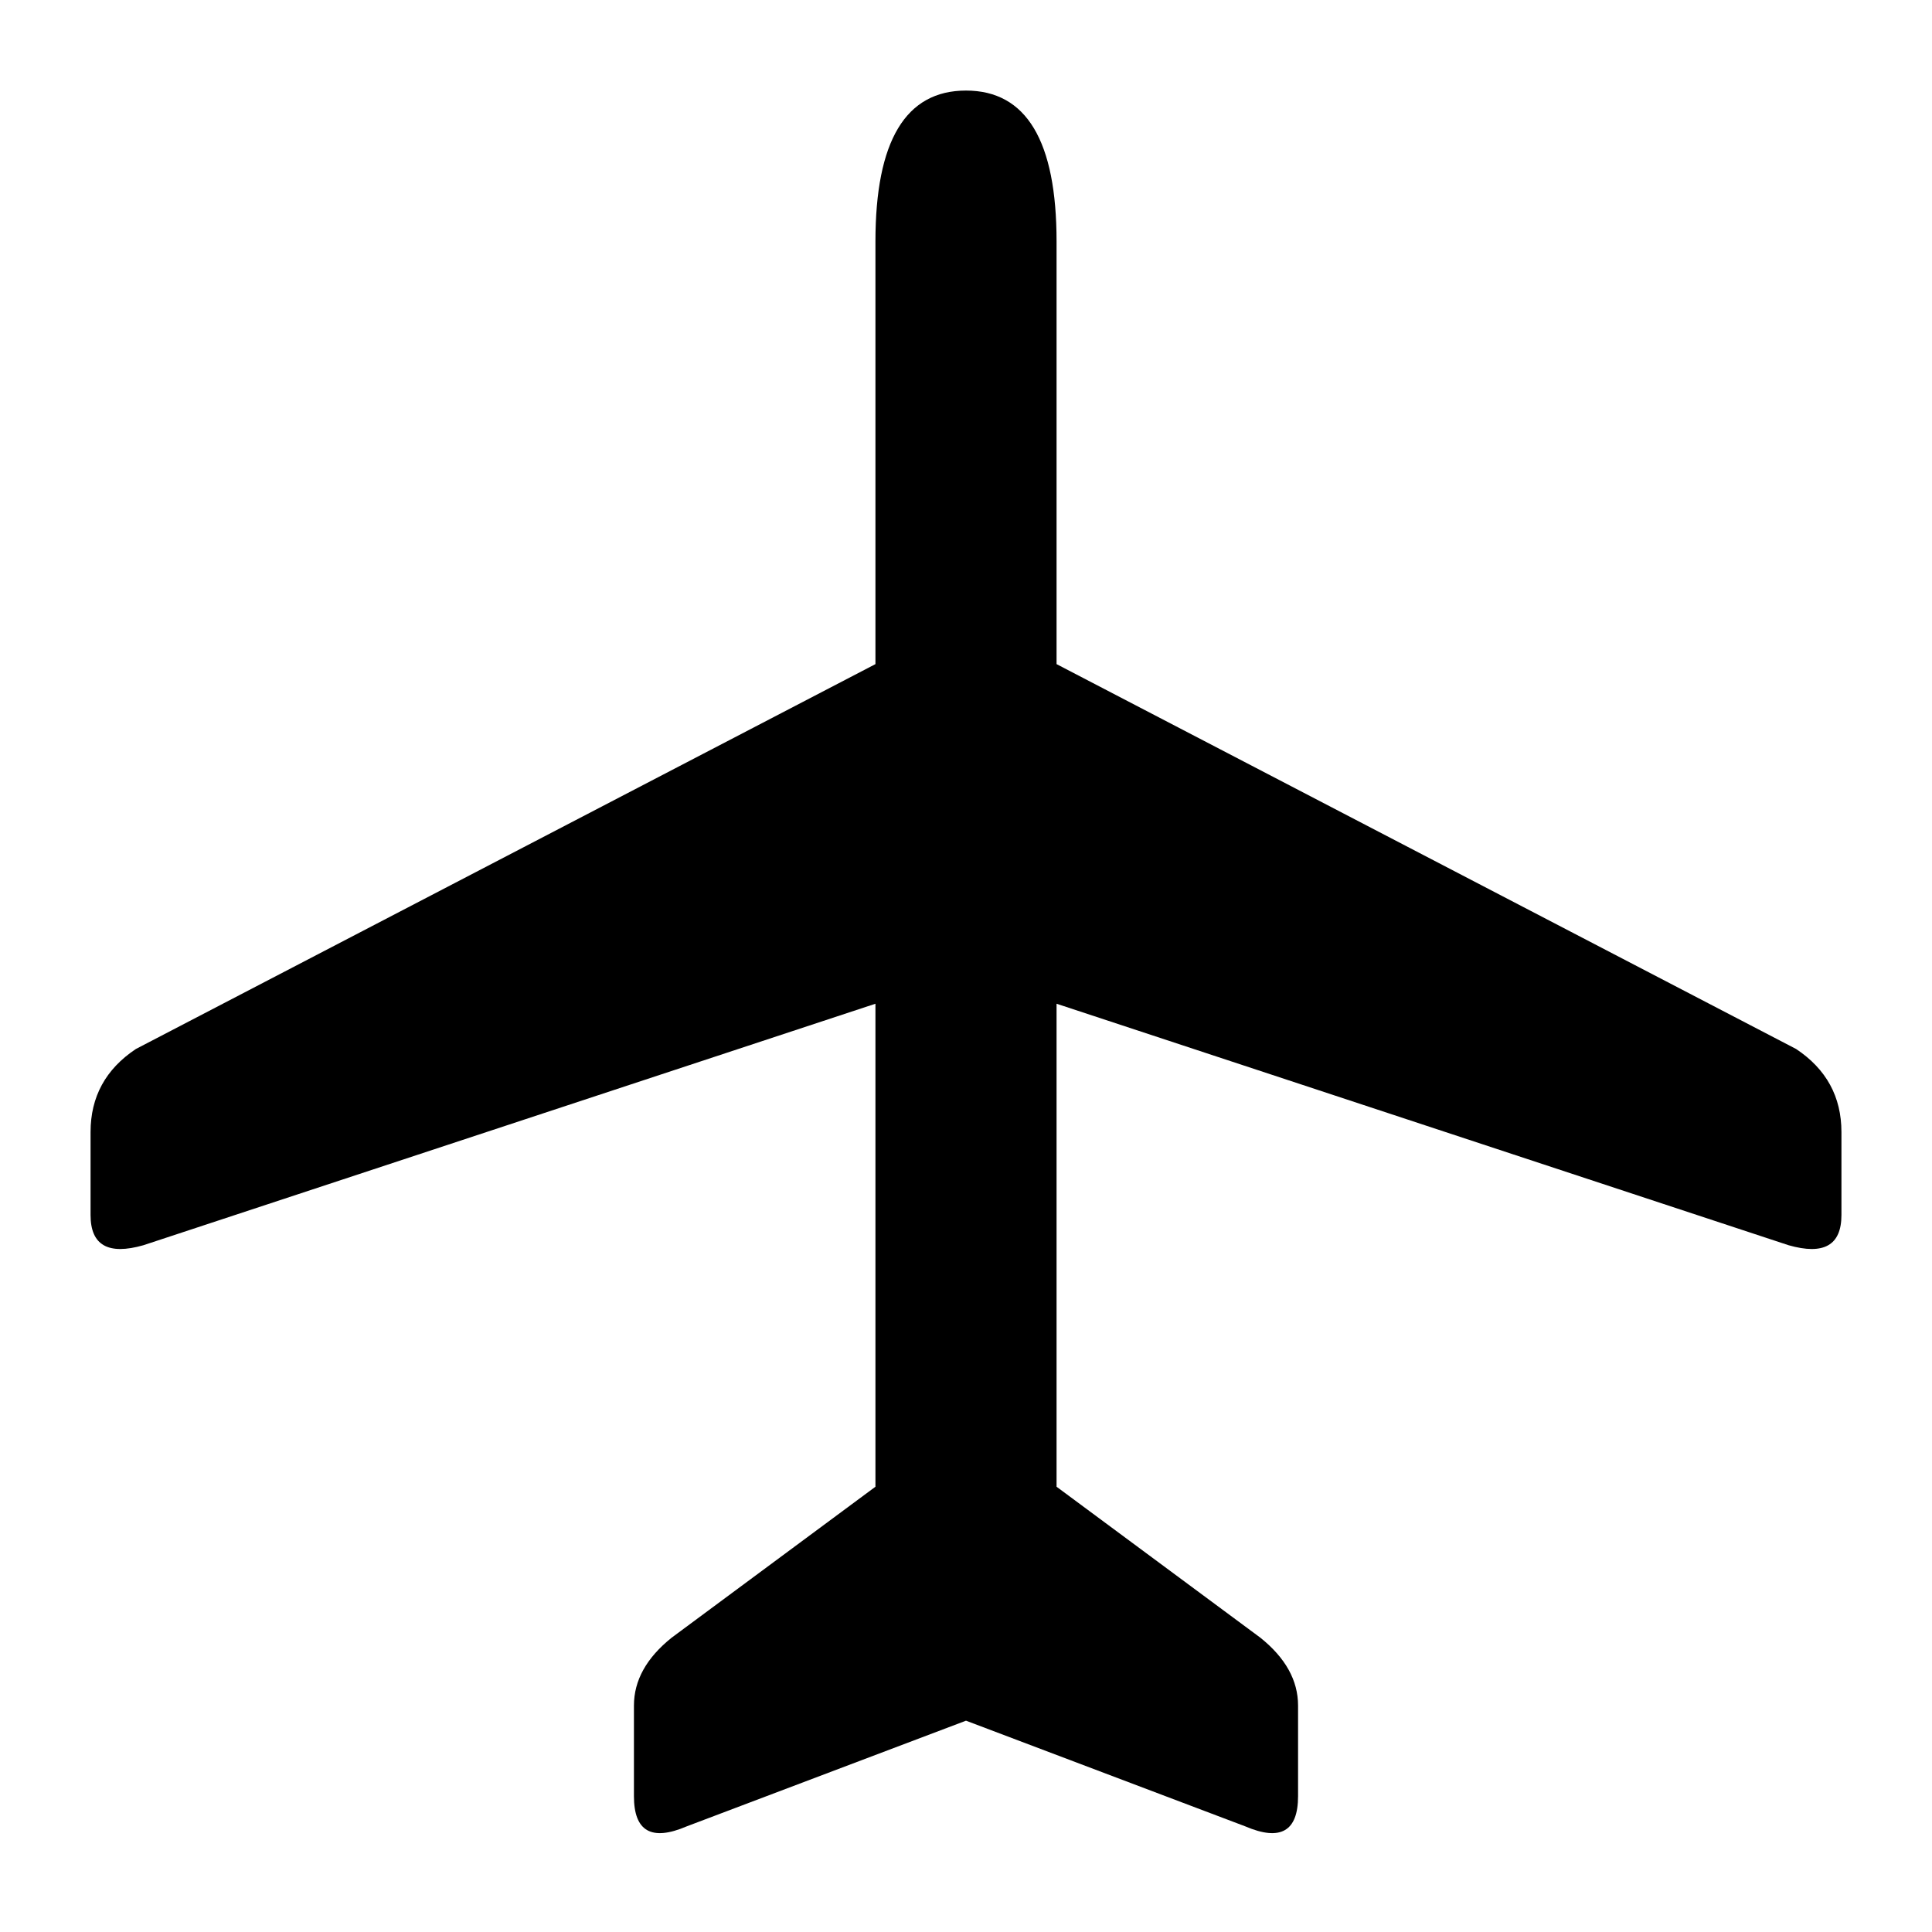
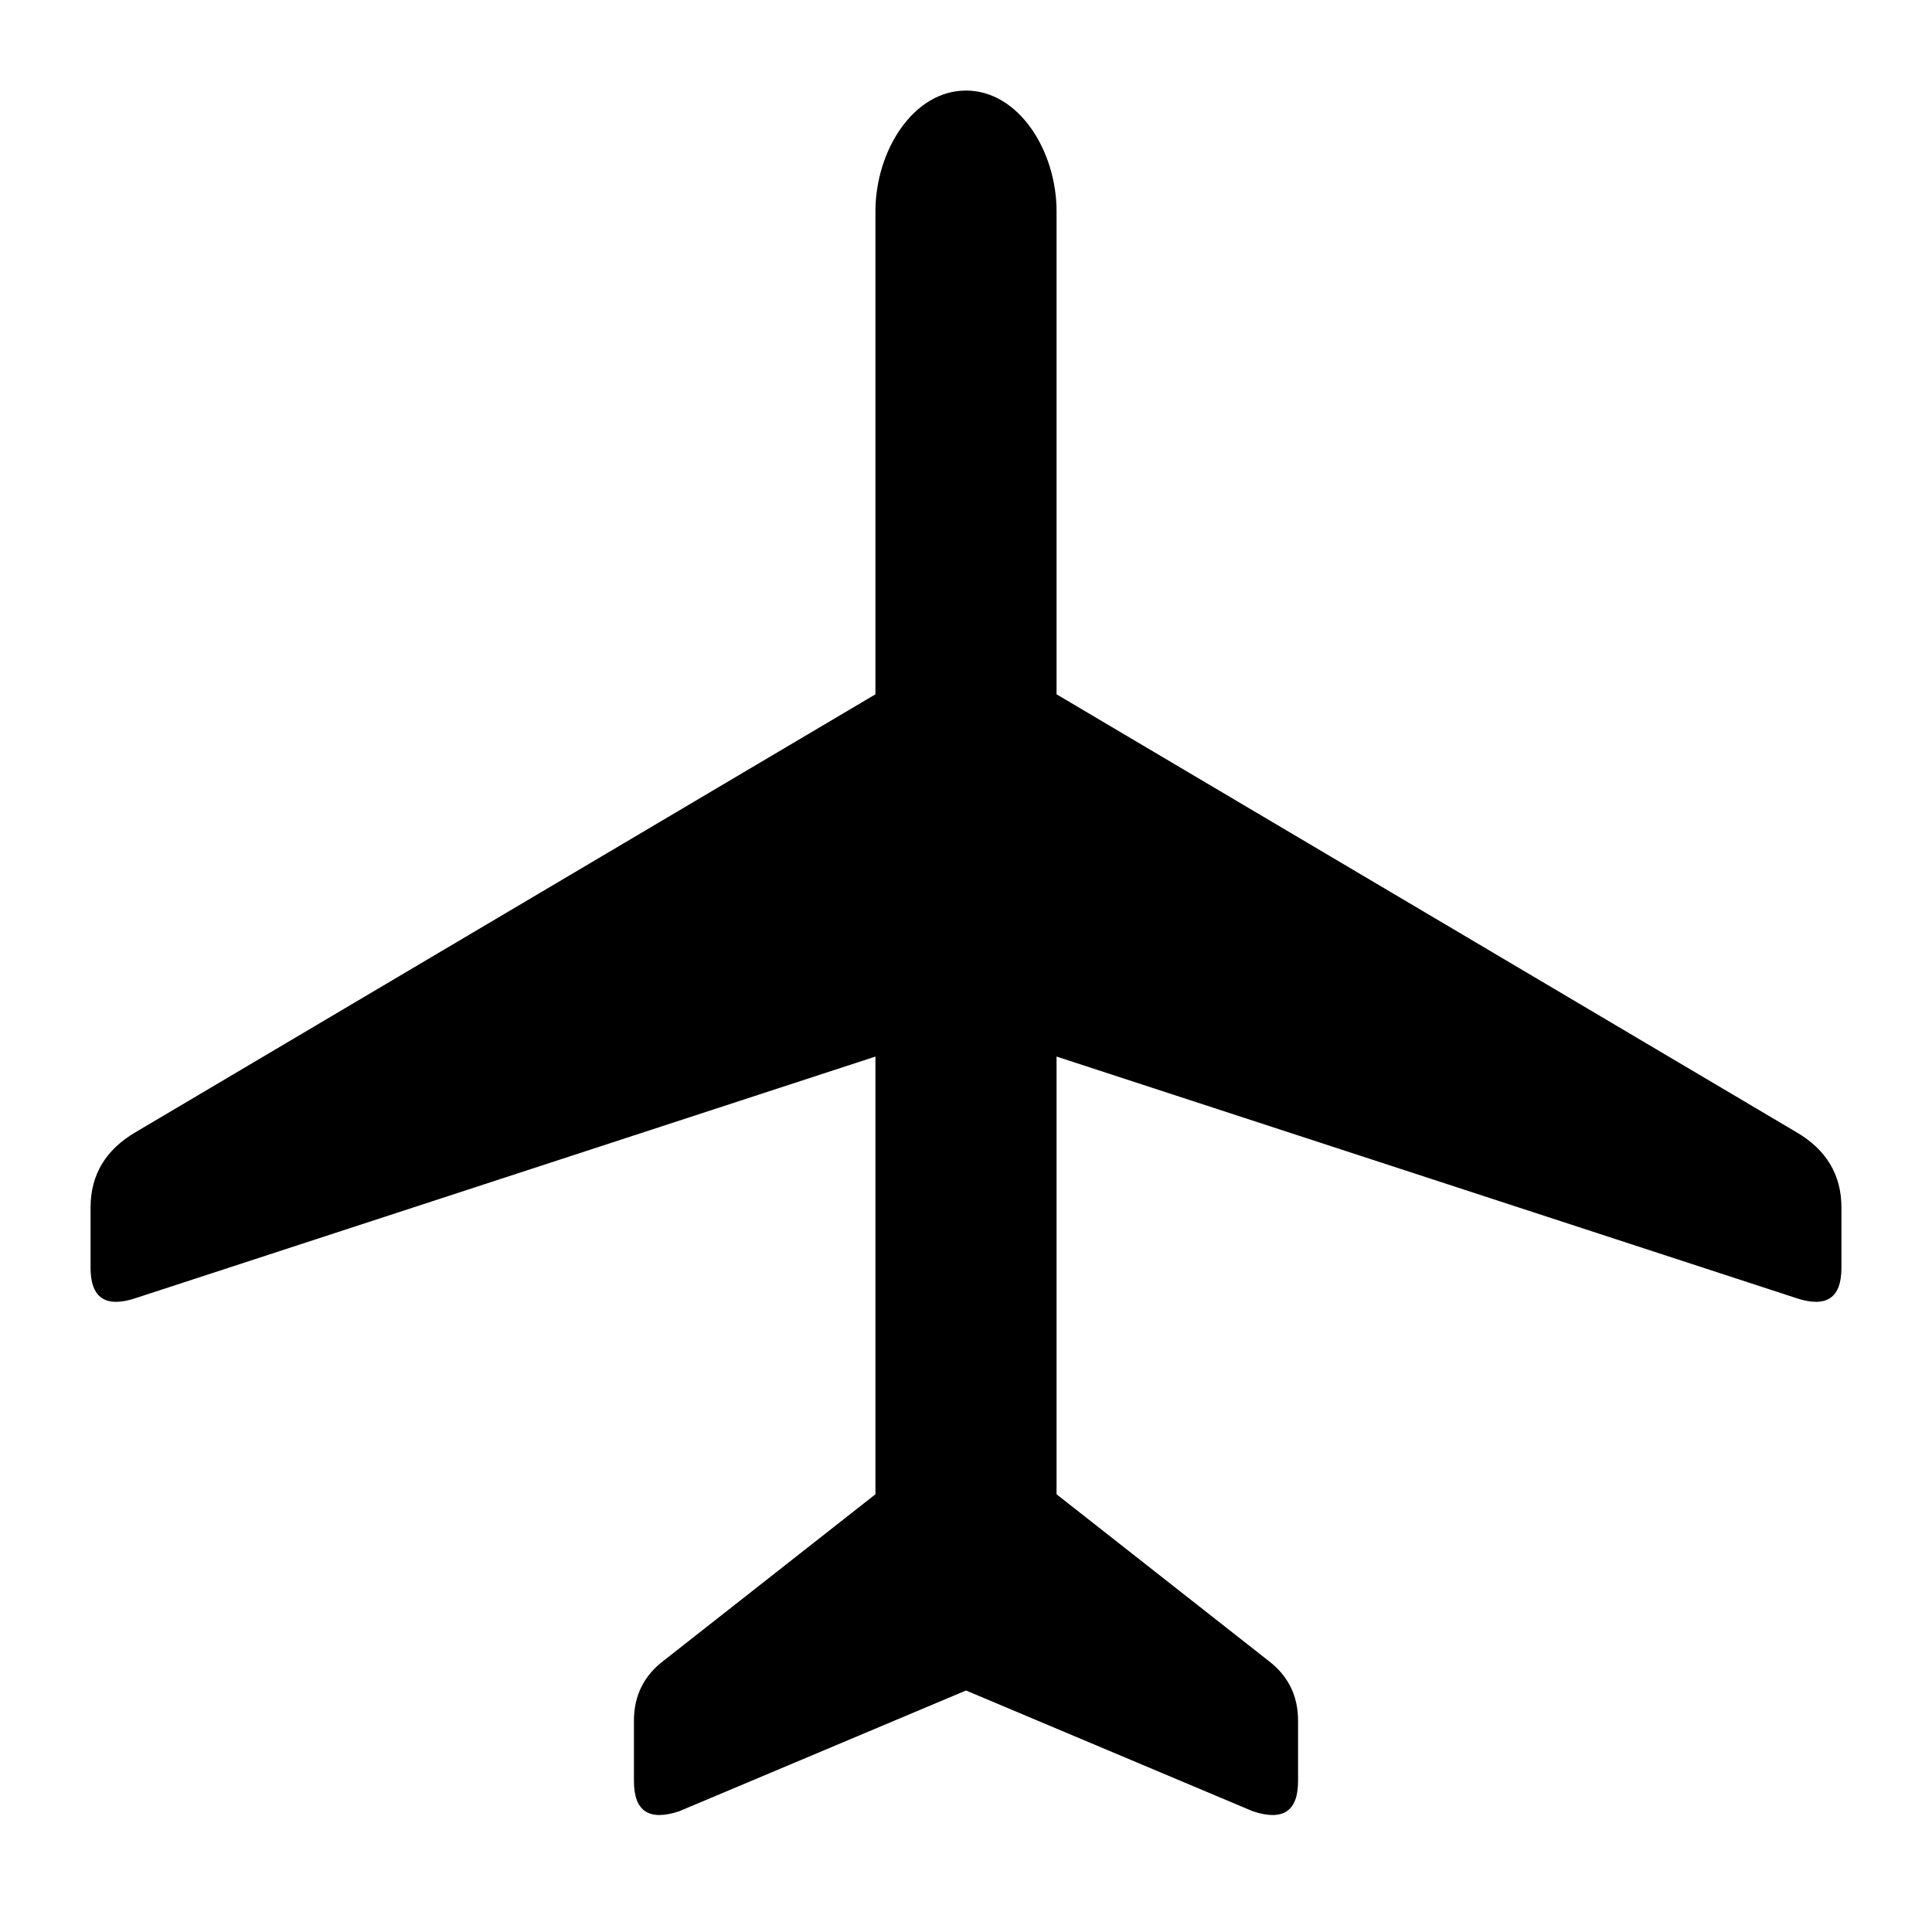
- <svg xmlns="http://www.w3.org/2000/svg" width="512" height="512" viewBox="0 0 512 512">
-   <path d="M232 64Q232 24 256 24Q280 24 280 64V176L476 278Q488 286 488 300V322Q488 334 474 330L280 266V394L334 434Q344 442 344 452V476Q344 490 330 484L256 456L182 484Q168 490 168 476V452Q168 442 178 434L232 394V266L38 330Q24 334 24 322V300Q24 286 36 278L232 176Z" />
+ <svg xmlns="http://www.w3.org/2000/svg" width="512" height="512" viewBox="0 0 512 512" class="solid-icon">
+   <path d="M256 24C270 24 280 40 280 56V184L476 300Q488 307 488 320V336Q488 348 476 344L280 280V396L336 440Q344 446 344 456V472Q344 484 332 480L256 448L180 480Q168 484 168 472V456Q168 446 176 440L232 396V280L36 344Q24 348 24 336V320Q24 307 36 300L232 184V56C232 40 242 24 256 24Z" />
</svg>
